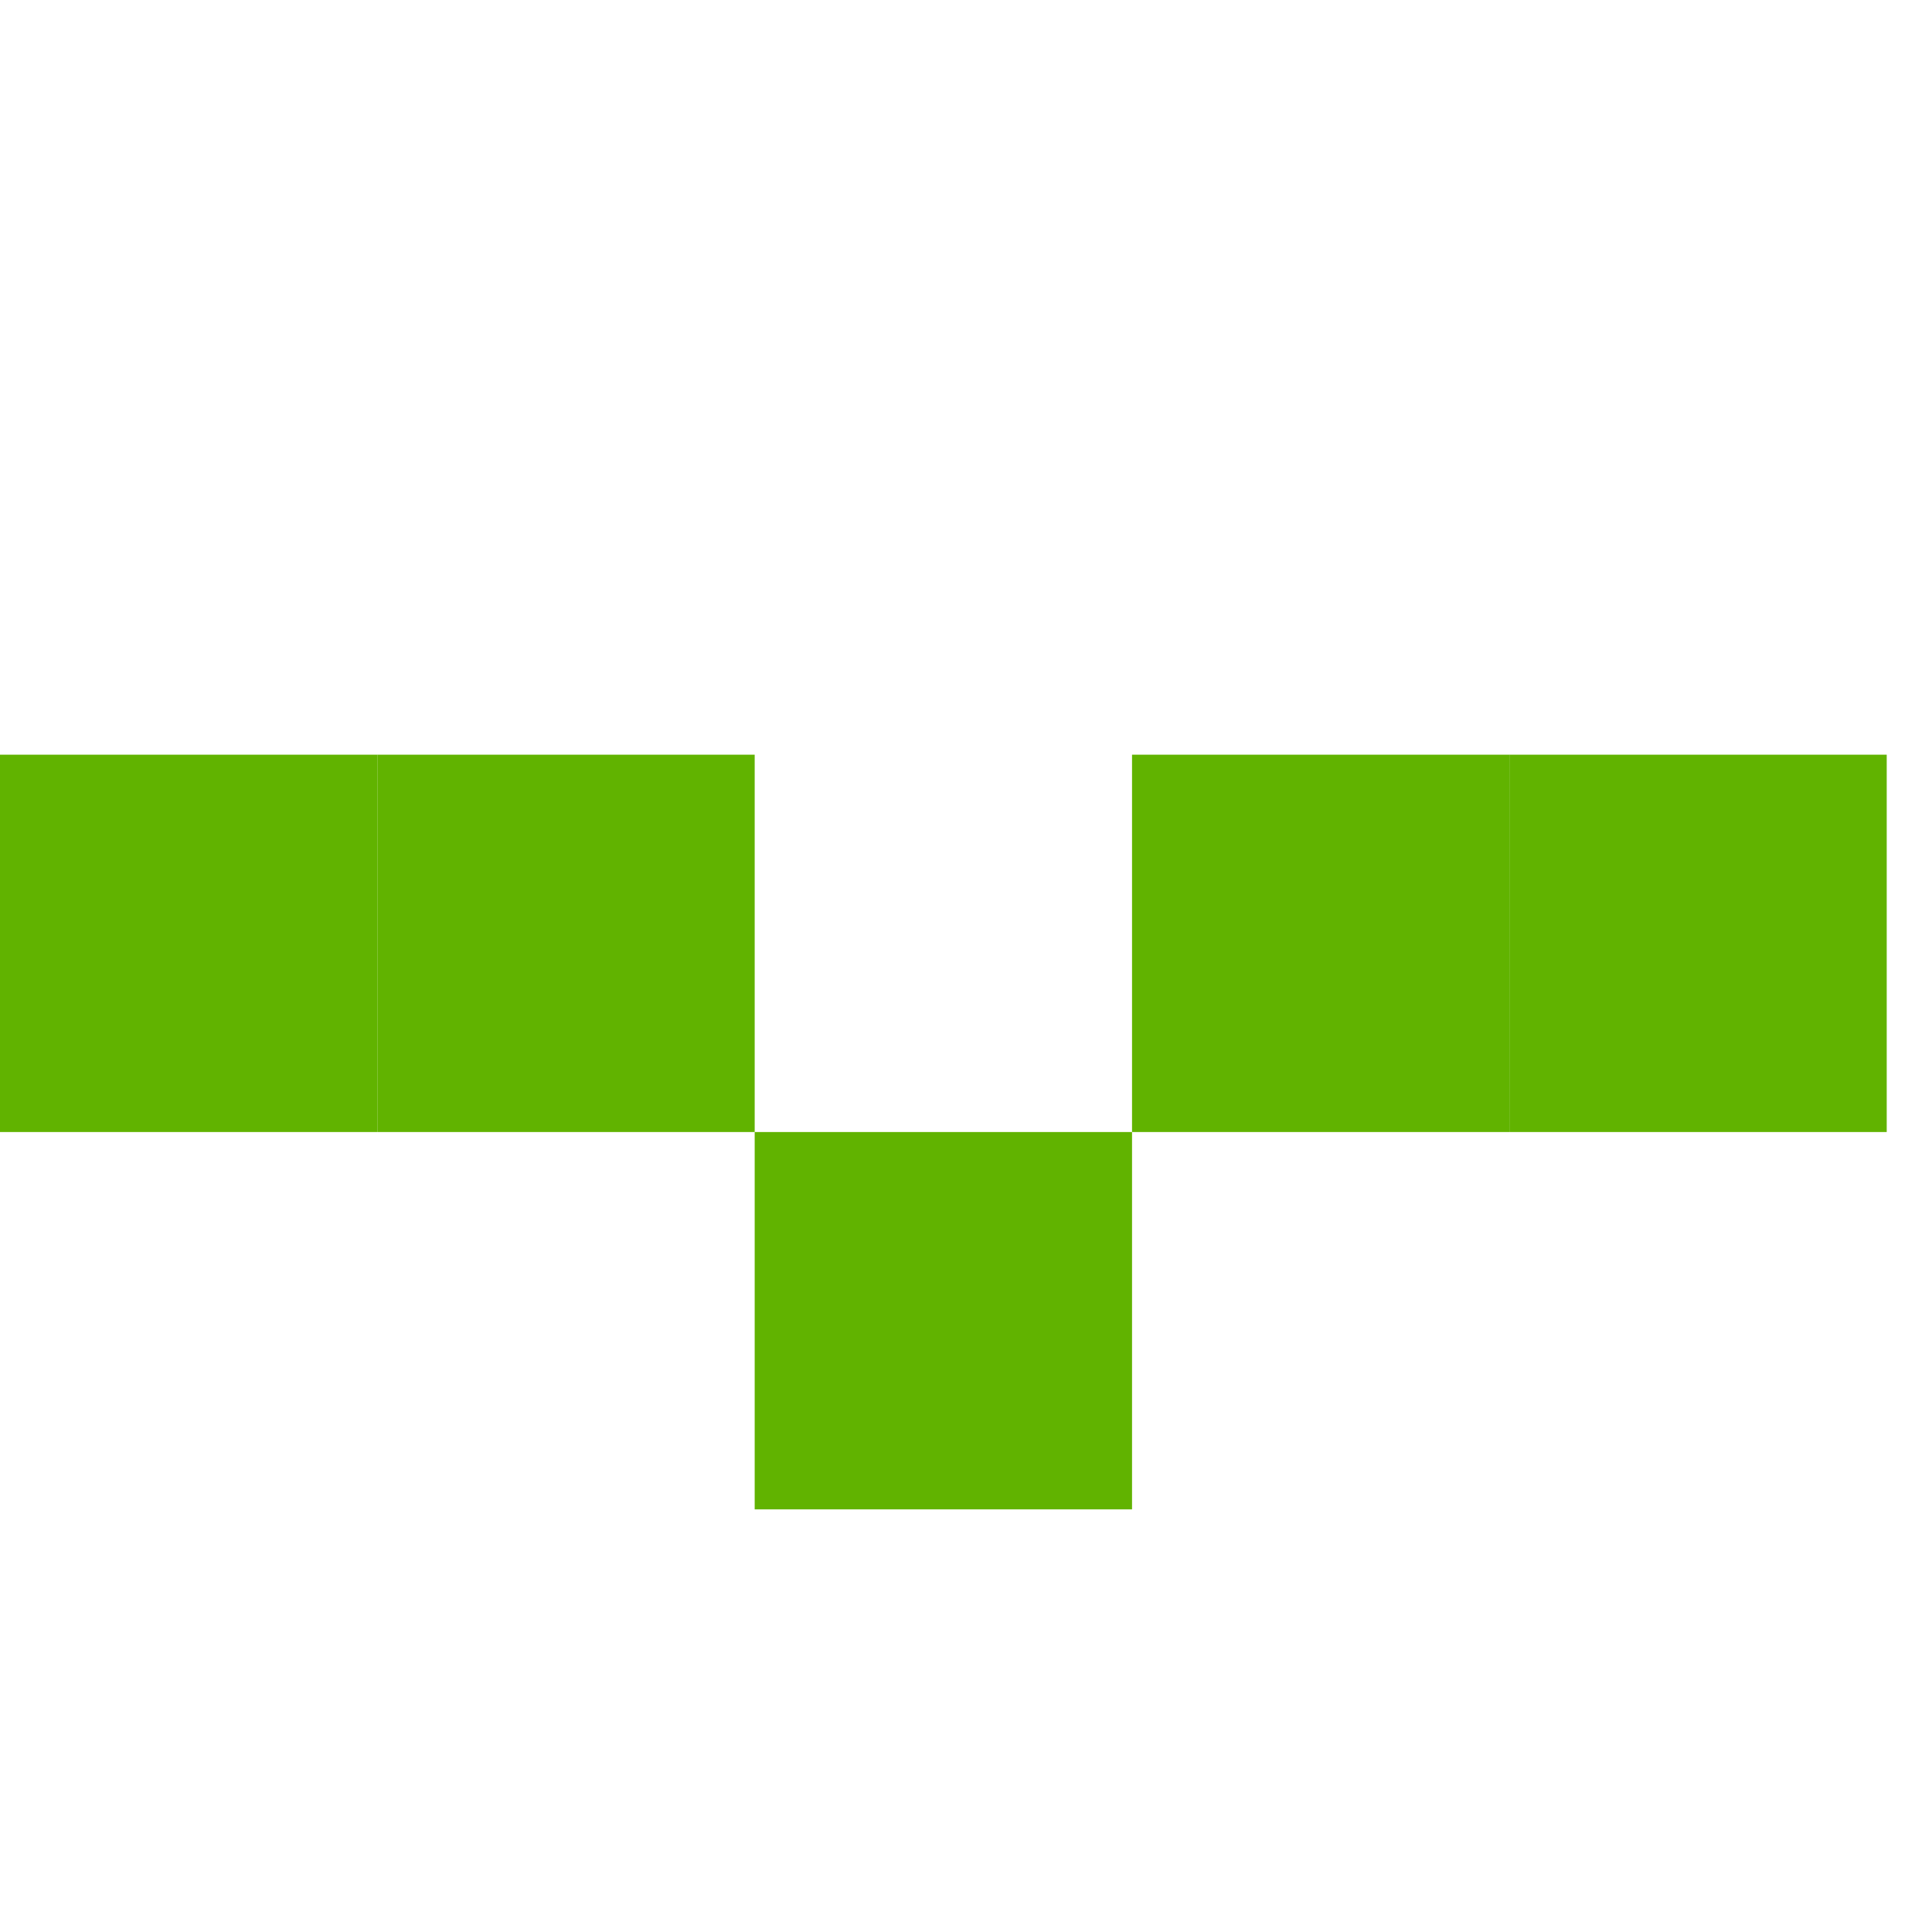
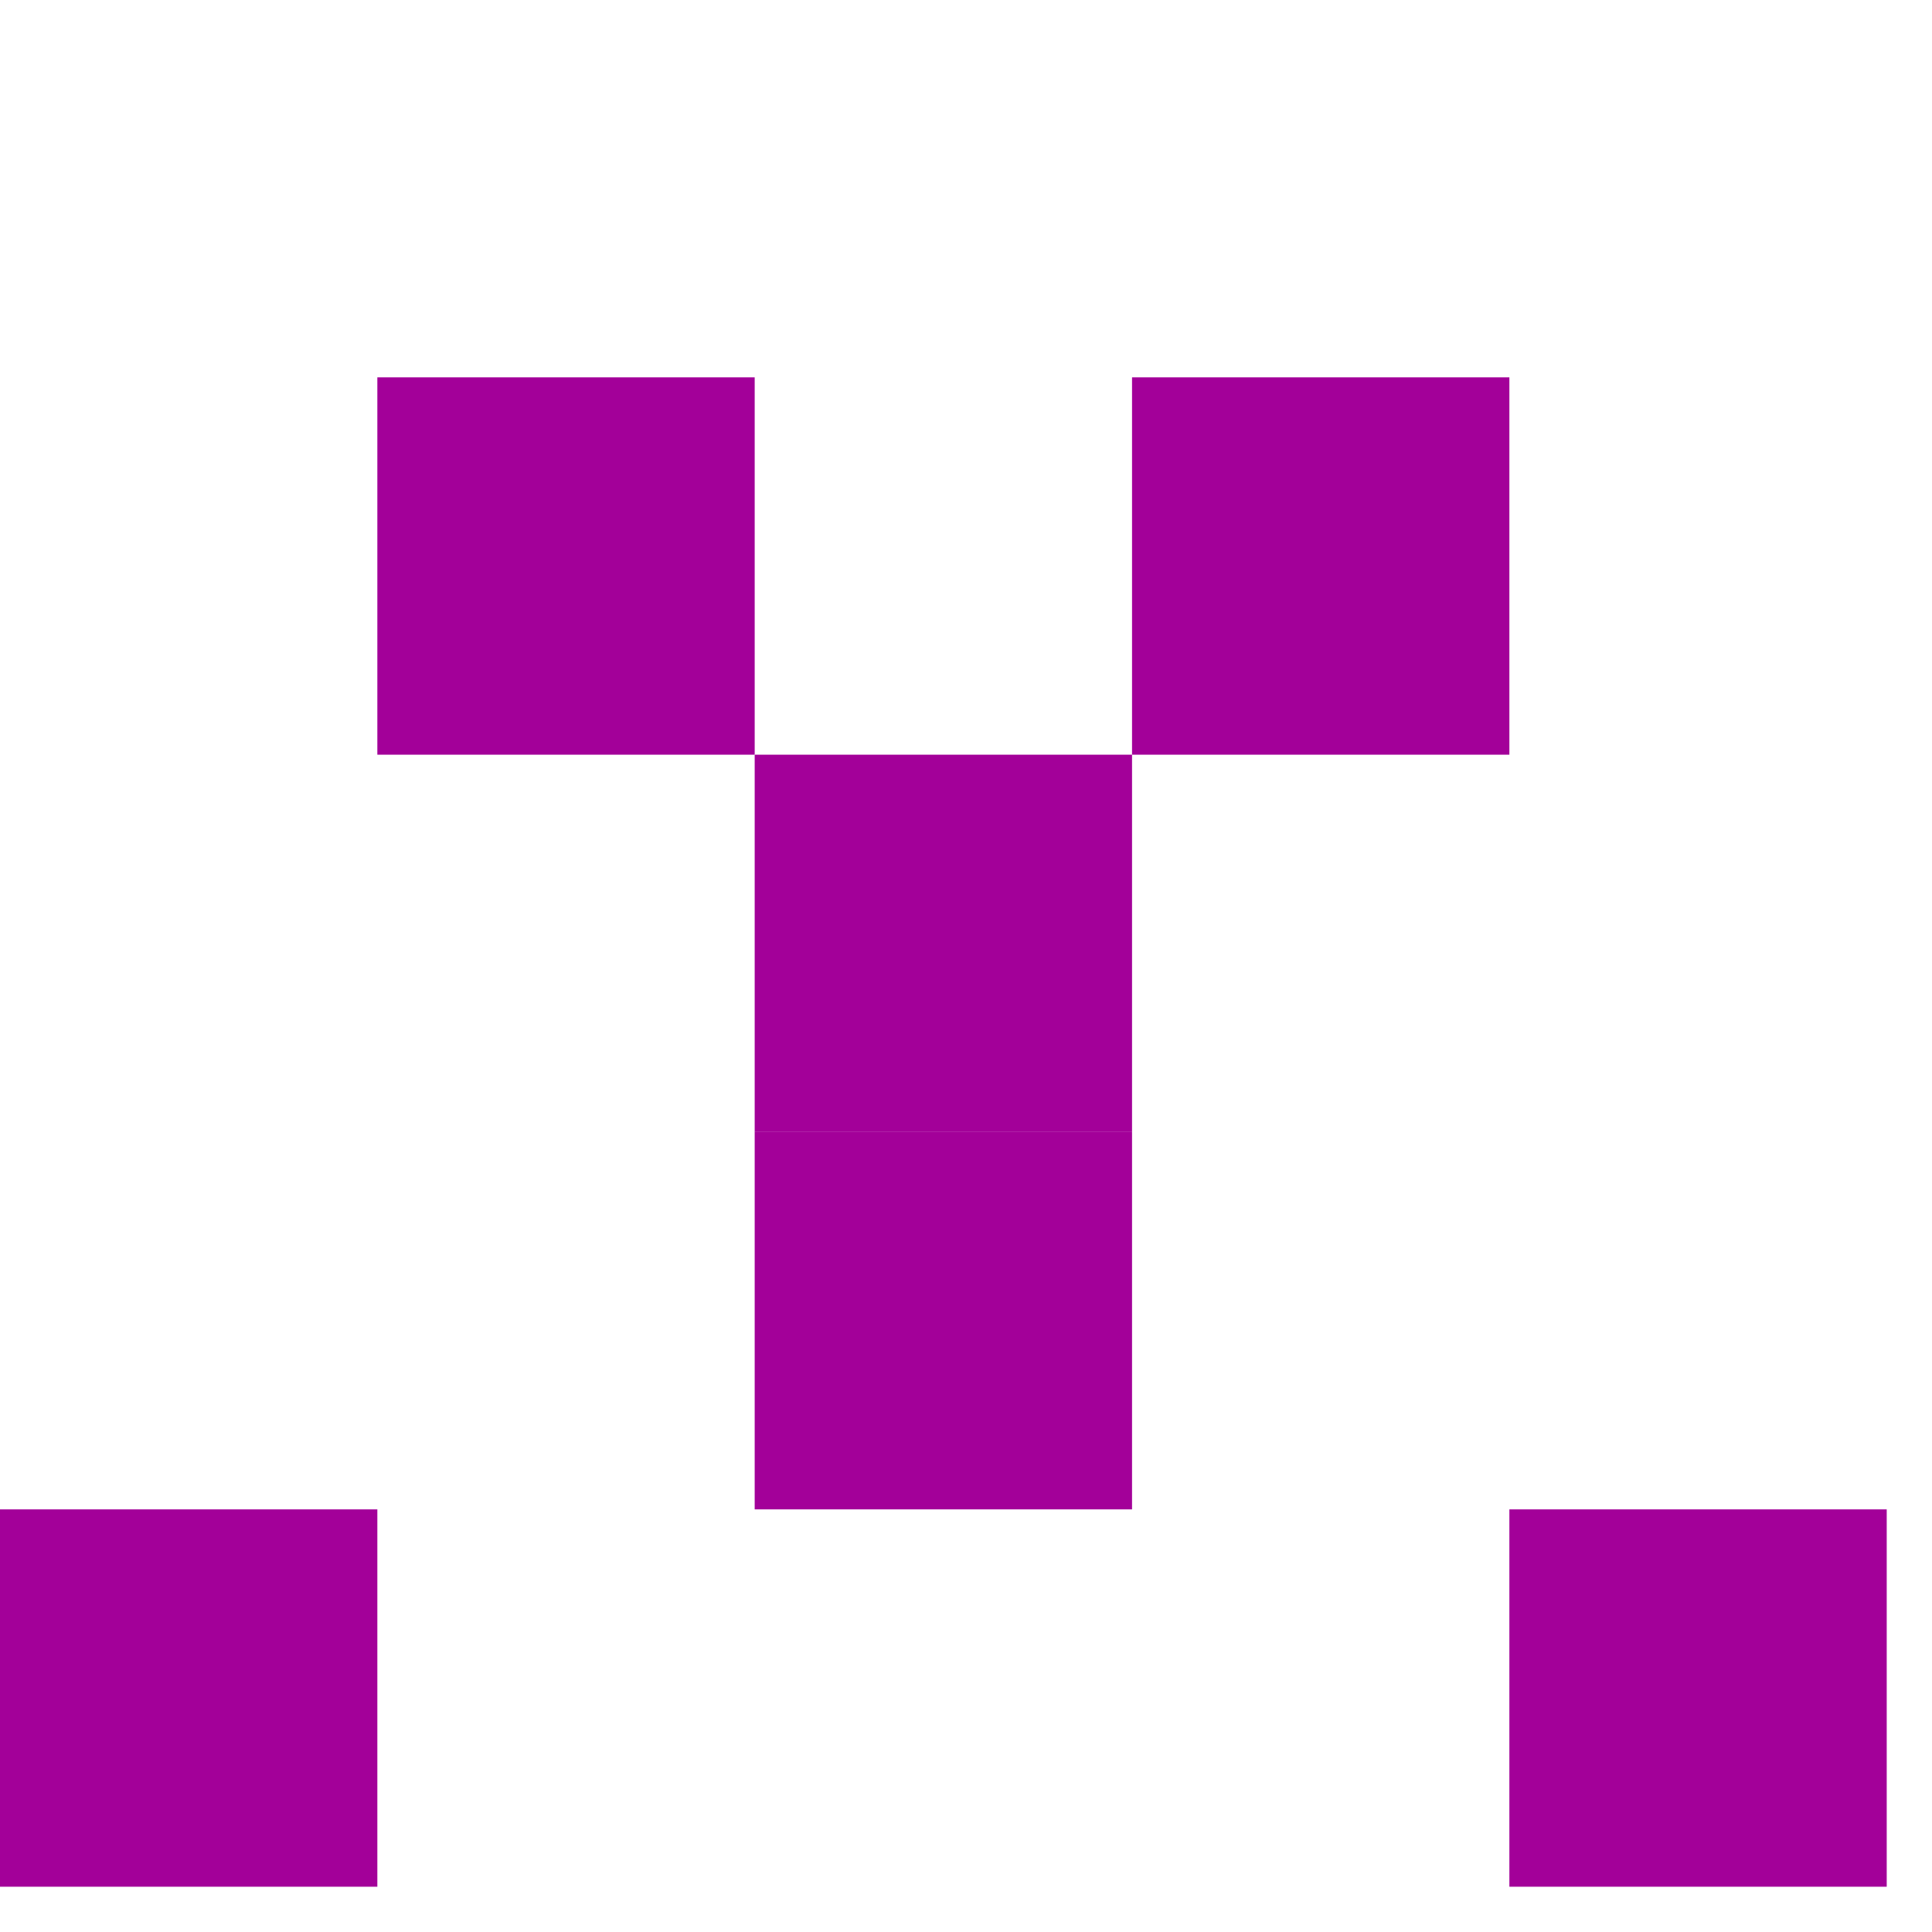
<svg xmlns="http://www.w3.org/2000/svg" id="example-identicon-70-svg" width="128" height="128" viewbox="0 0 128 128">
  <g>
    <rect x="0" y="0" width="25" height="25" fill="none" />
    <rect x="25" y="0" width="25" height="25" fill="none" />
    <rect x="50" y="0" width="25" height="25" fill="none" />
    <rect x="75" y="0" width="25" height="25" fill="none" />
    <rect x="100" y="0" width="25" height="25" fill="none" />
    <rect x="0" y="25" width="25" height="25" fill="none" />
-     <rect x="25" y="25" width="25" height="25" fill="none" />
+     <rect x="25" y="25" width="25" height="25" fill="#a30099" />
    <rect x="50" y="25" width="25" height="25" fill="none" />
-     <rect x="75" y="25" width="25" height="25" fill="none" />
+     <rect x="75" y="25" width="25" height="25" fill="#a30099" />
    <rect x="100" y="25" width="25" height="25" fill="none" />
-     <rect x="0" y="50" width="25" height="25" fill="#61b300" />
-     <rect x="25" y="50" width="25" height="25" fill="#61b300" />
-     <rect x="50" y="50" width="25" height="25" fill="none" />
-     <rect x="75" y="50" width="25" height="25" fill="#61b300" />
-     <rect x="100" y="50" width="25" height="25" fill="#61b300" />
+     <rect x="0" y="50" width="25" height="25" fill="none" />
+     <rect x="25" y="50" width="25" height="25" fill="none" />
+     <rect x="50" y="50" width="25" height="25" fill="#a30099" />
+     <rect x="75" y="50" width="25" height="25" fill="none" />
+     <rect x="100" y="50" width="25" height="25" fill="none" />
    <rect x="0" y="75" width="25" height="25" fill="none" />
    <rect x="25" y="75" width="25" height="25" fill="none" />
-     <rect x="50" y="75" width="25" height="25" fill="#61b300" />
+     <rect x="50" y="75" width="25" height="25" fill="#a30099" />
    <rect x="75" y="75" width="25" height="25" fill="none" />
    <rect x="100" y="75" width="25" height="25" fill="none" />
-     <rect x="0" y="100" width="25" height="25" fill="none" />
+     <rect x="0" y="100" width="25" height="25" fill="#a30099" />
    <rect x="25" y="100" width="25" height="25" fill="none" />
    <rect x="50" y="100" width="25" height="25" fill="none" />
    <rect x="75" y="100" width="25" height="25" fill="none" />
-     <rect x="100" y="100" width="25" height="25" fill="none" />
+     <rect x="100" y="100" width="25" height="25" fill="#a30099" />
  </g>
</svg>
